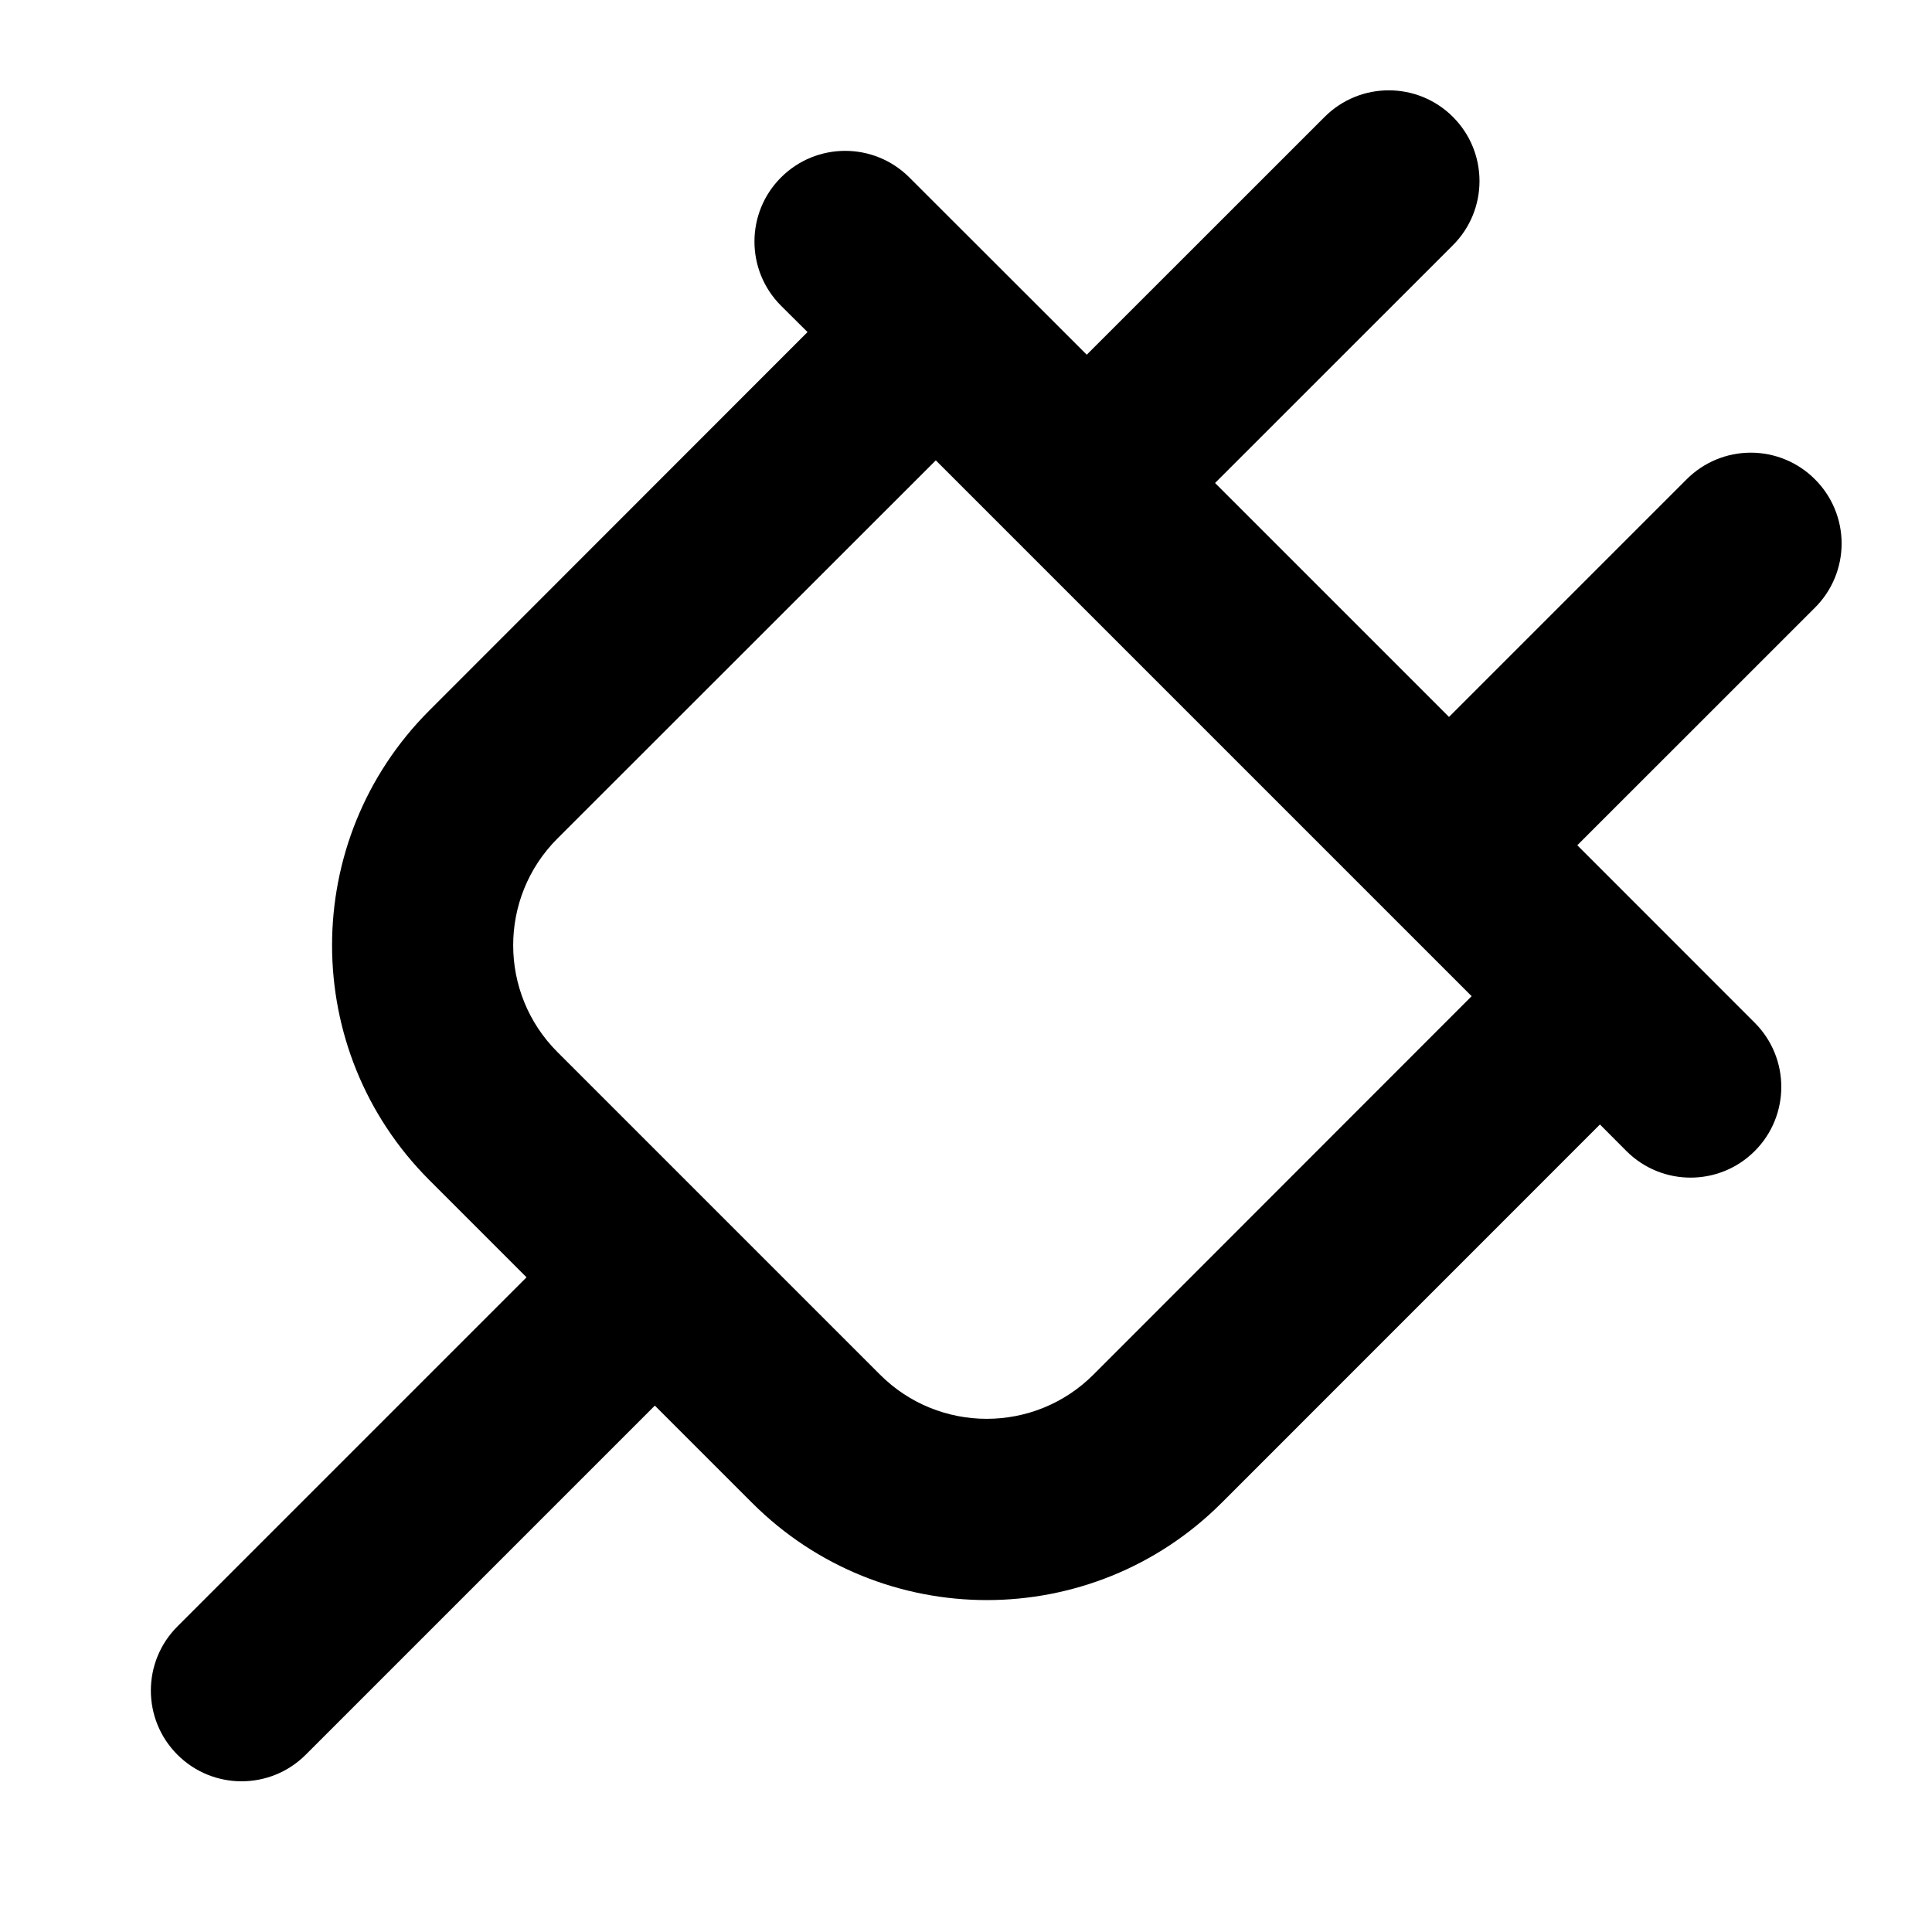
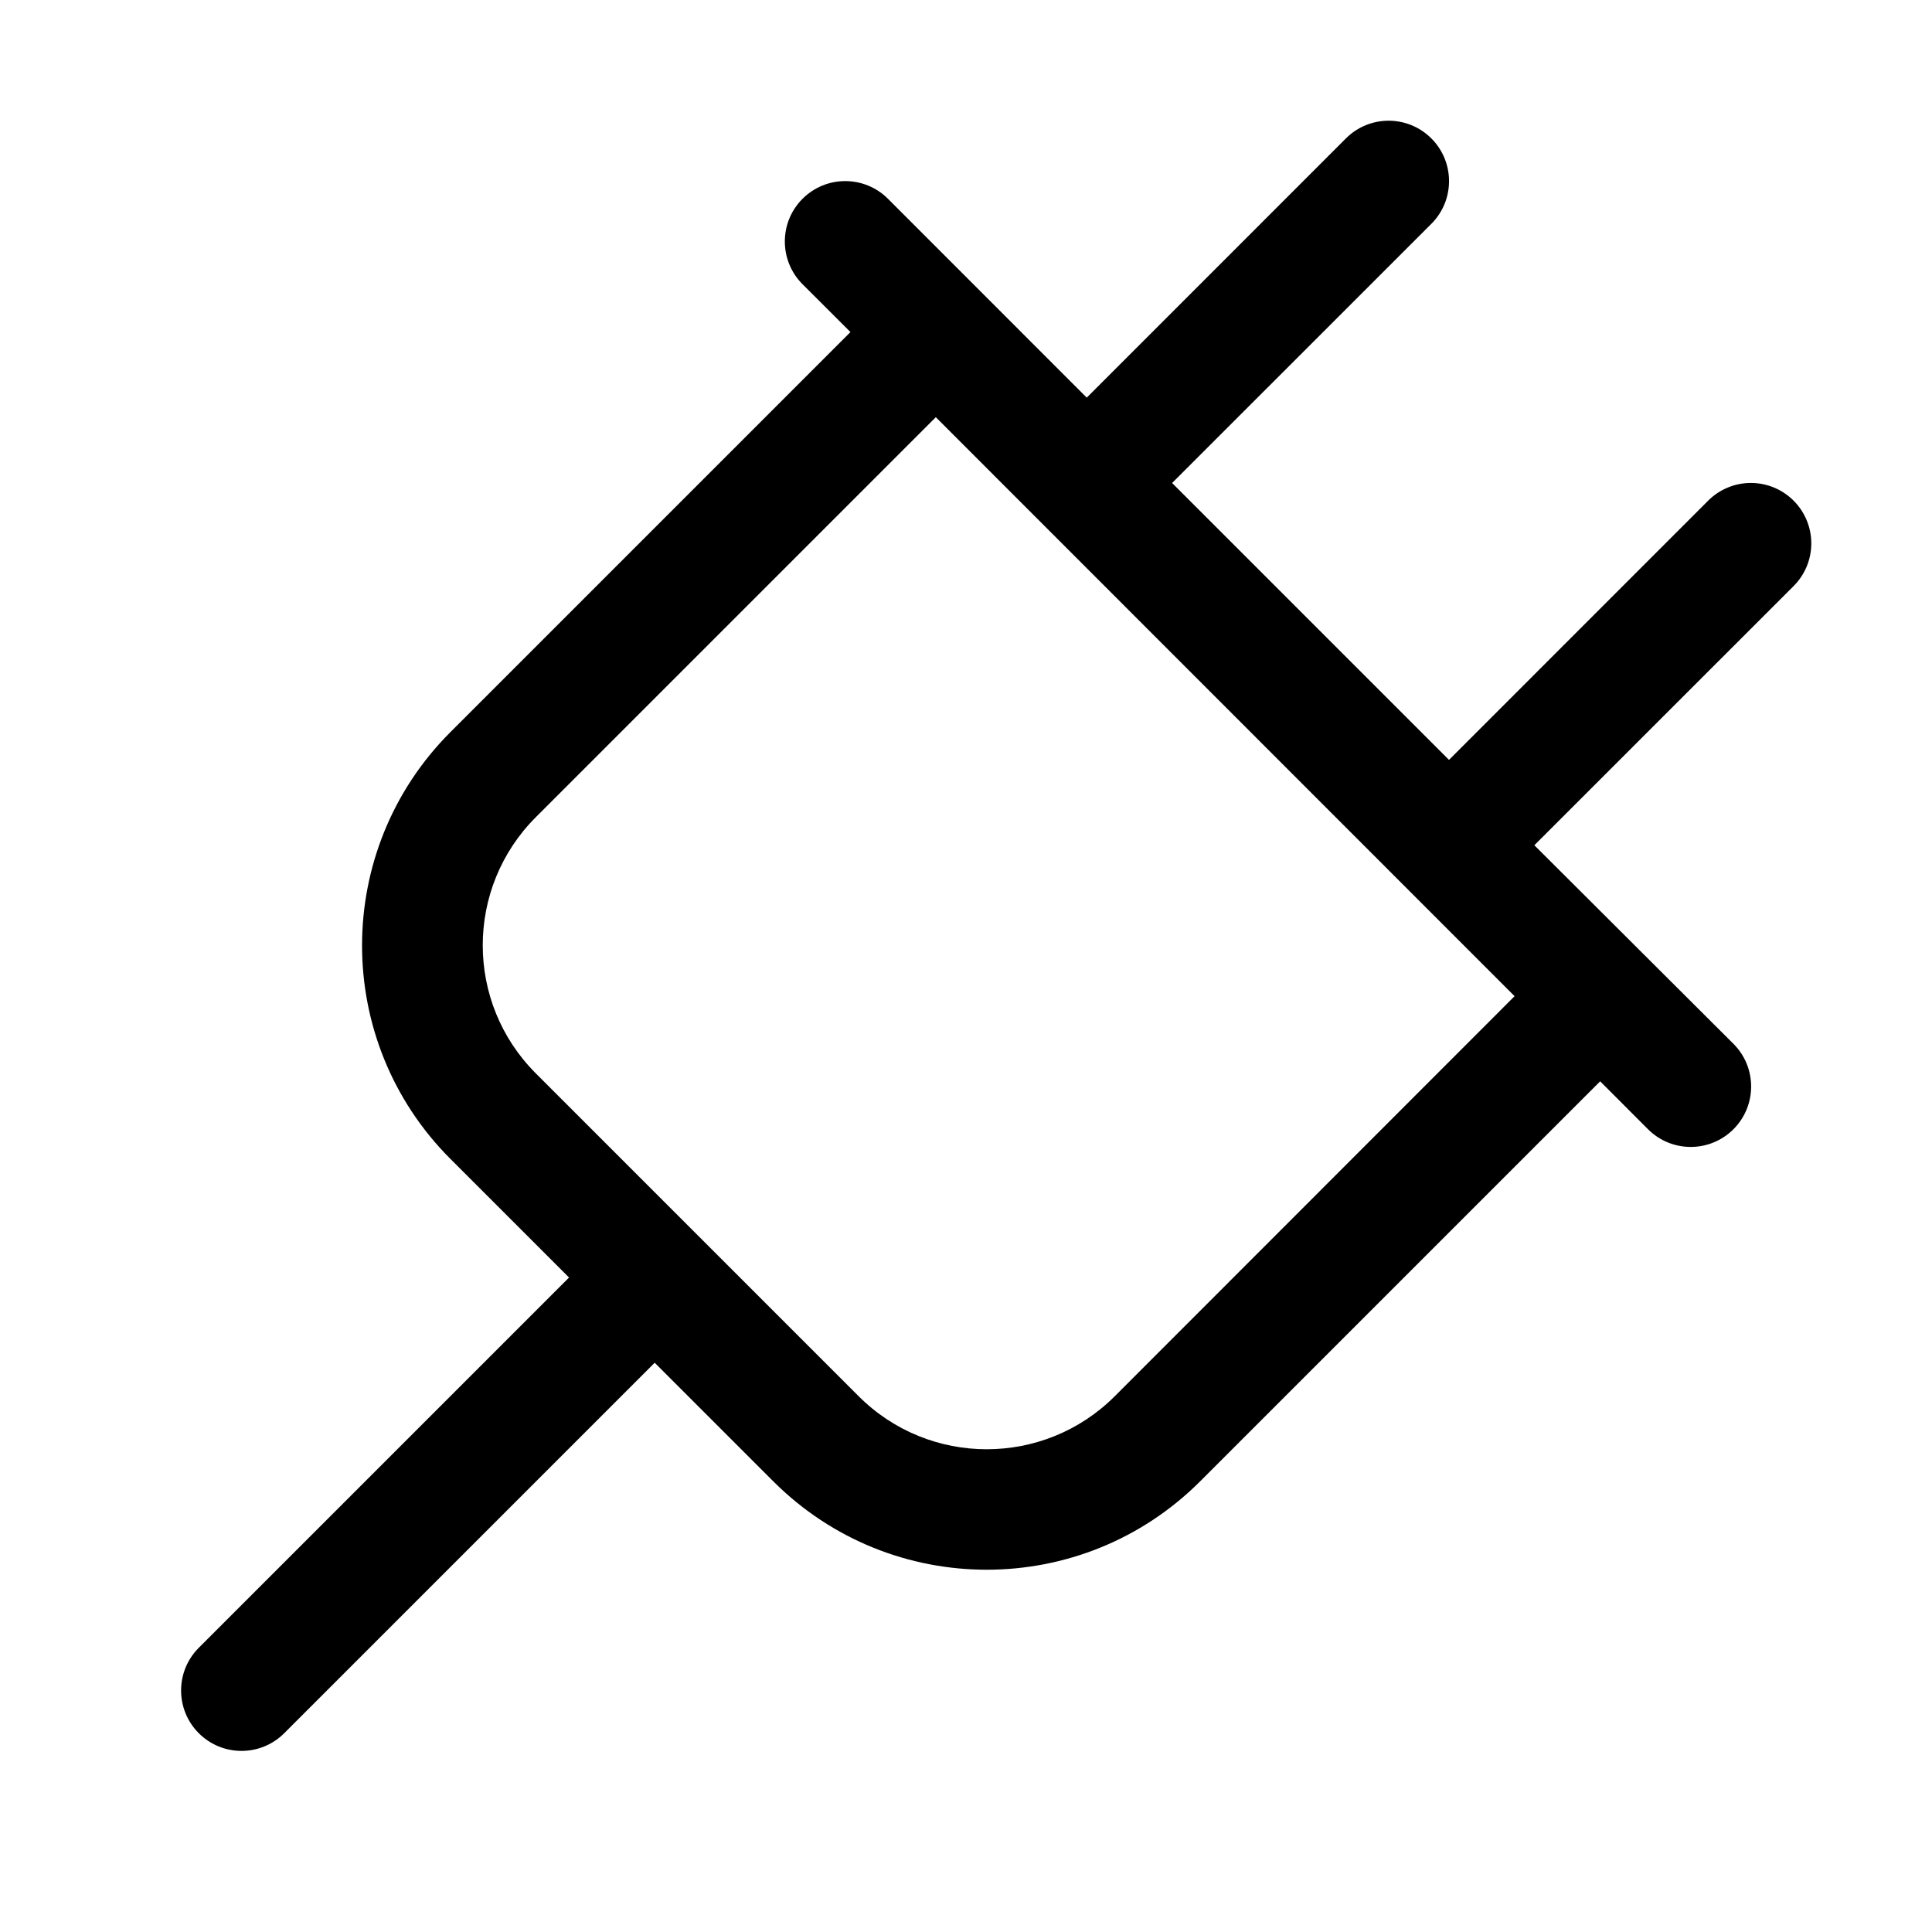
<svg xmlns="http://www.w3.org/2000/svg" width="16" height="16" viewBox="0 0 256 256">
-   <path fill="#000" d="M240.49 63.51a12 12 0 0 0-17 0L192 95l-31-31l31.52-31.51a12 12 0 0 0-17-17L144 47l-23.51-23.49a12 12 0 1 0-17 17L107 44L56.89 94.14a44 44 0 0 0 0 62.23l12.88 12.88l-46.26 46.26a12 12 0 0 0 17 17l46.26-46.26l12.88 12.88a44 44 0 0 0 62.23 0L212 149l3.51 3.52a12 12 0 0 0 17-17L209 112l31.52-31.51a12 12 0 0 0-.03-16.98m-95.6 118.63a20 20 0 0 1-28.29 0L73.86 139.4a20 20 0 0 1 0-28.29L124 61l71 71Z" />
+   <path fill="#000" d="M237.66 66.34a8 8 0 0 0-11.32 0L192 100.69L155.31 64l34.35-34.34a8 8 0 1 0-11.32-11.32L144 52.69l-26.34-26.35a8 8 0 0 0-11.32 11.32l6.35 6.34l-53 53a40 40 0 0 0 0 56.57l15.71 15.71l-49.06 49.06a8 8 0 0 0 11.32 11.32l49.09-49.09l15.71 15.71a40 40 0 0 0 56.57 0l53-53l6.34 6.35a8 8 0 0 0 11.32-11.32L203.31 112l34.35-34.34a8 8 0 0 0 0-11.32M147.72 185a24 24 0 0 1-33.95 0L71 142.23a24 24 0 0 1 0-33.95l53-53L200.69 132Z" />
</svg>
